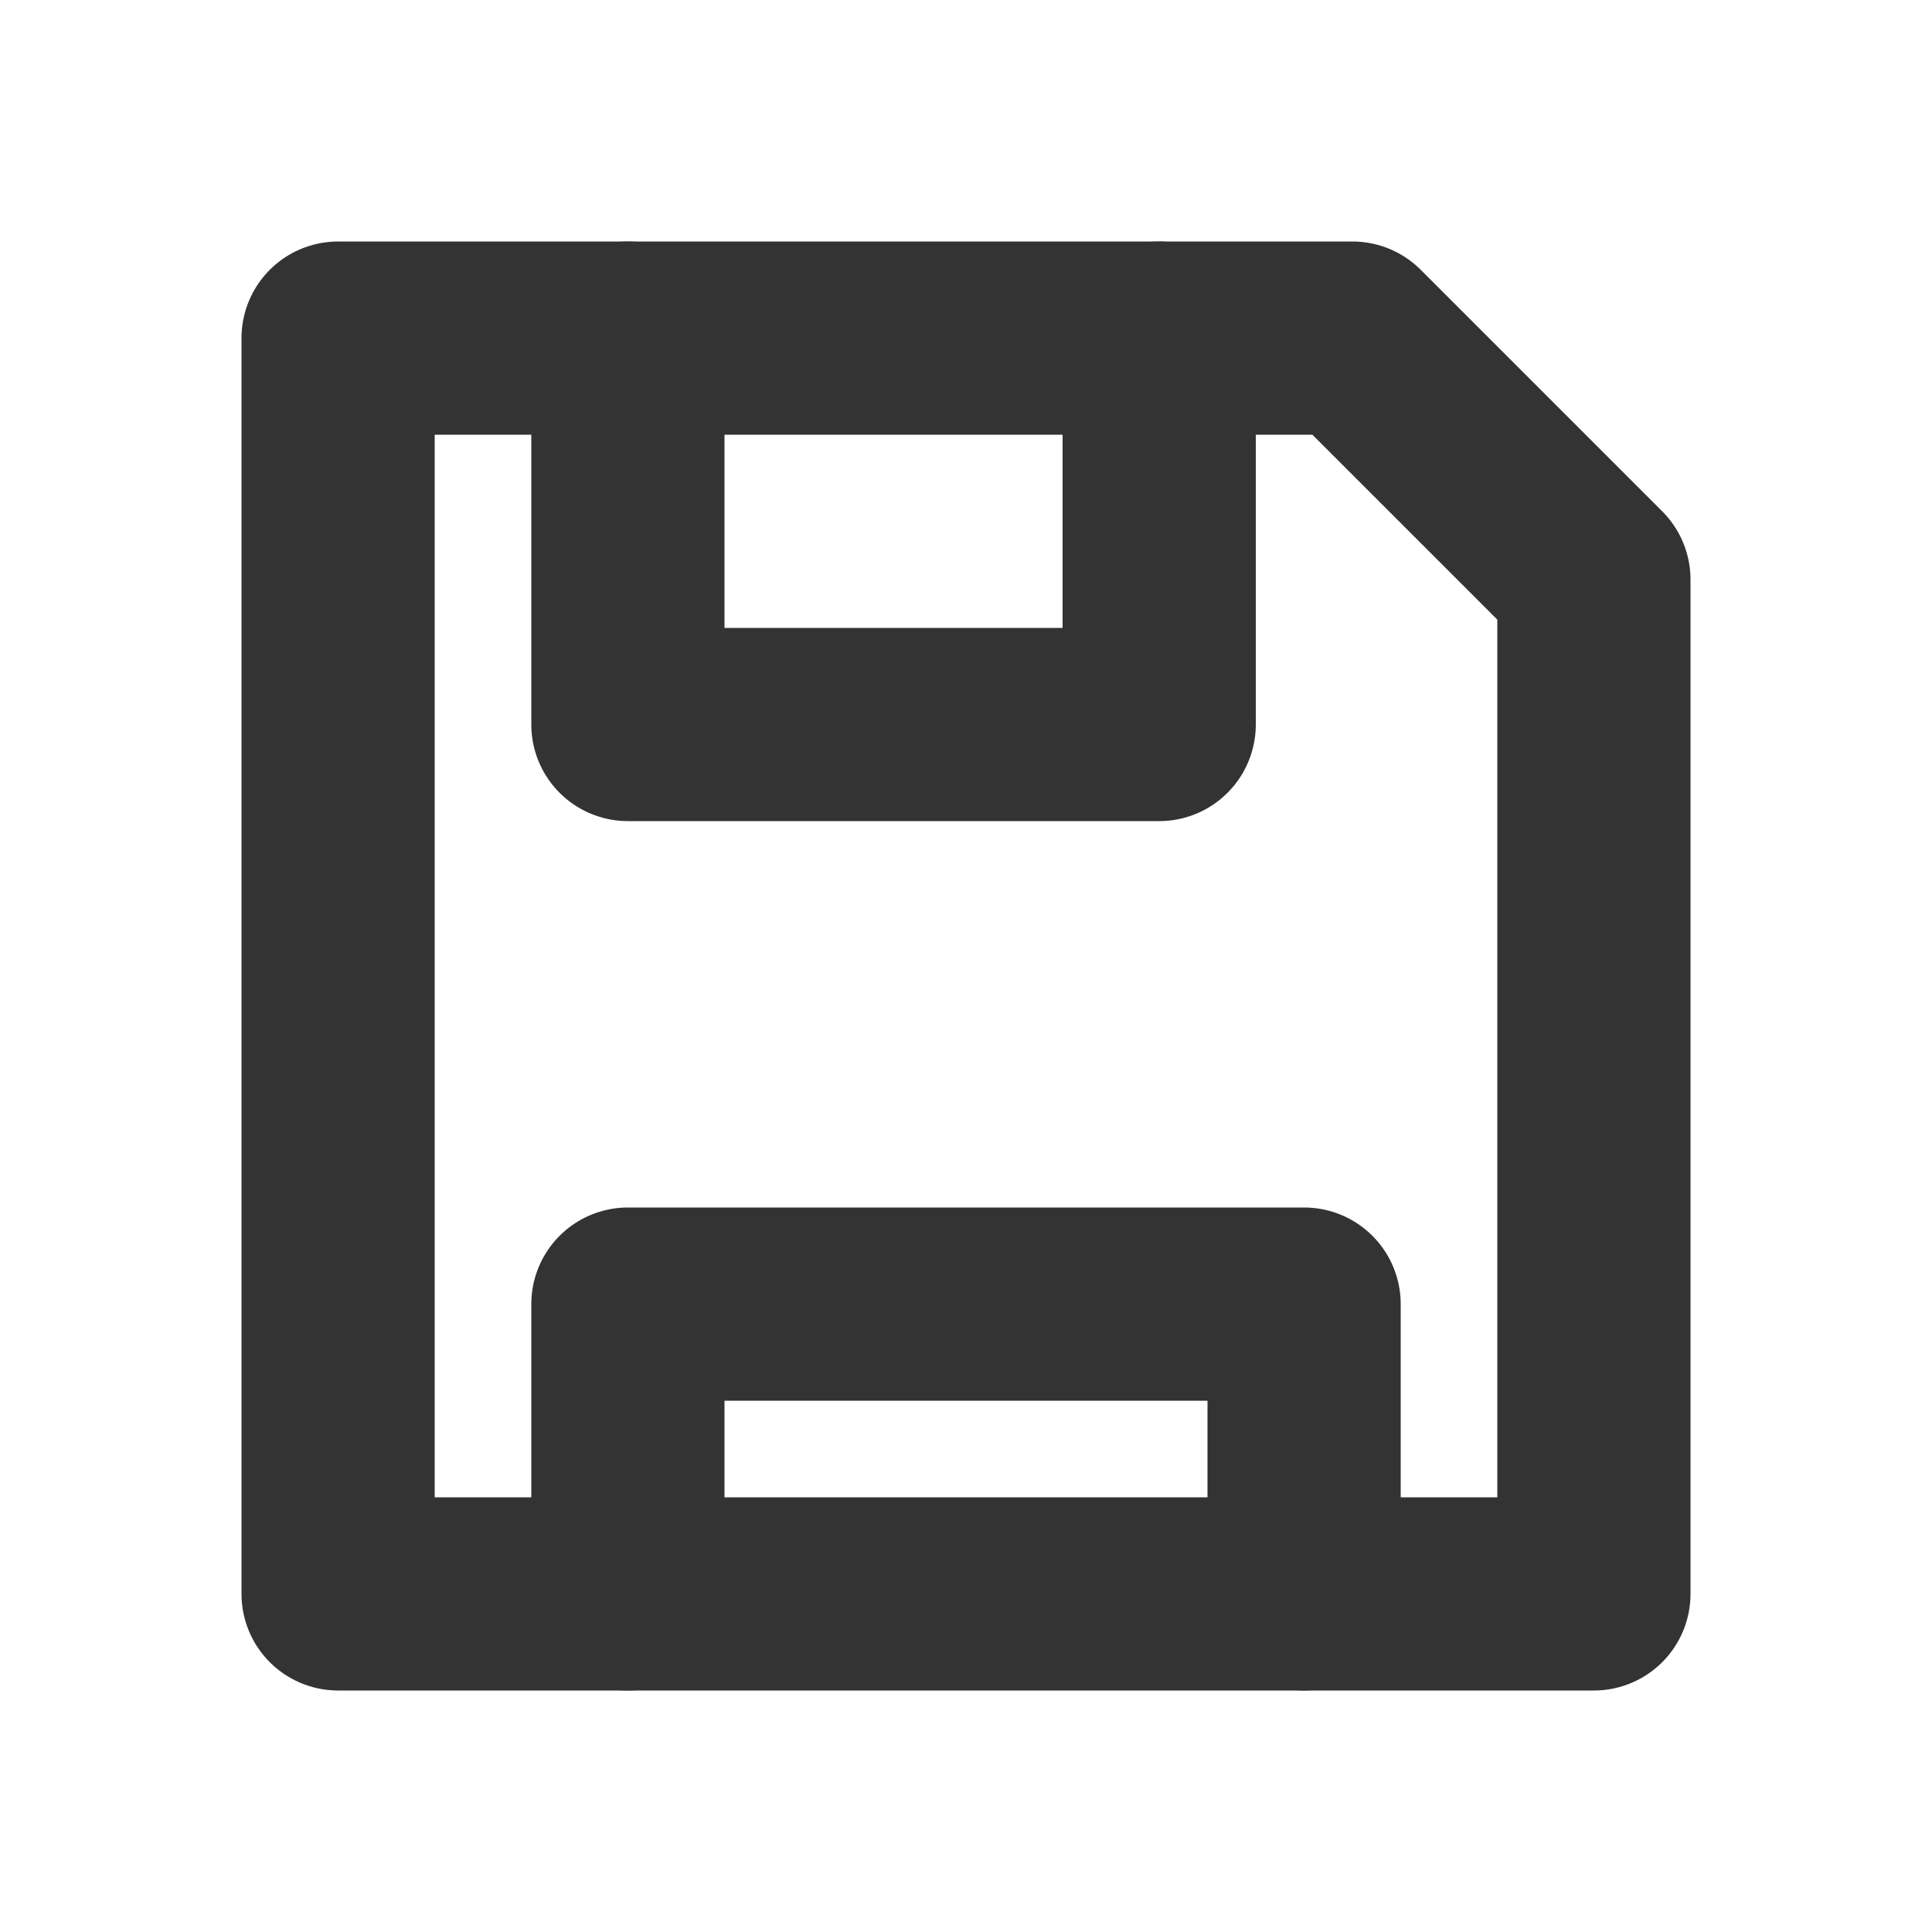
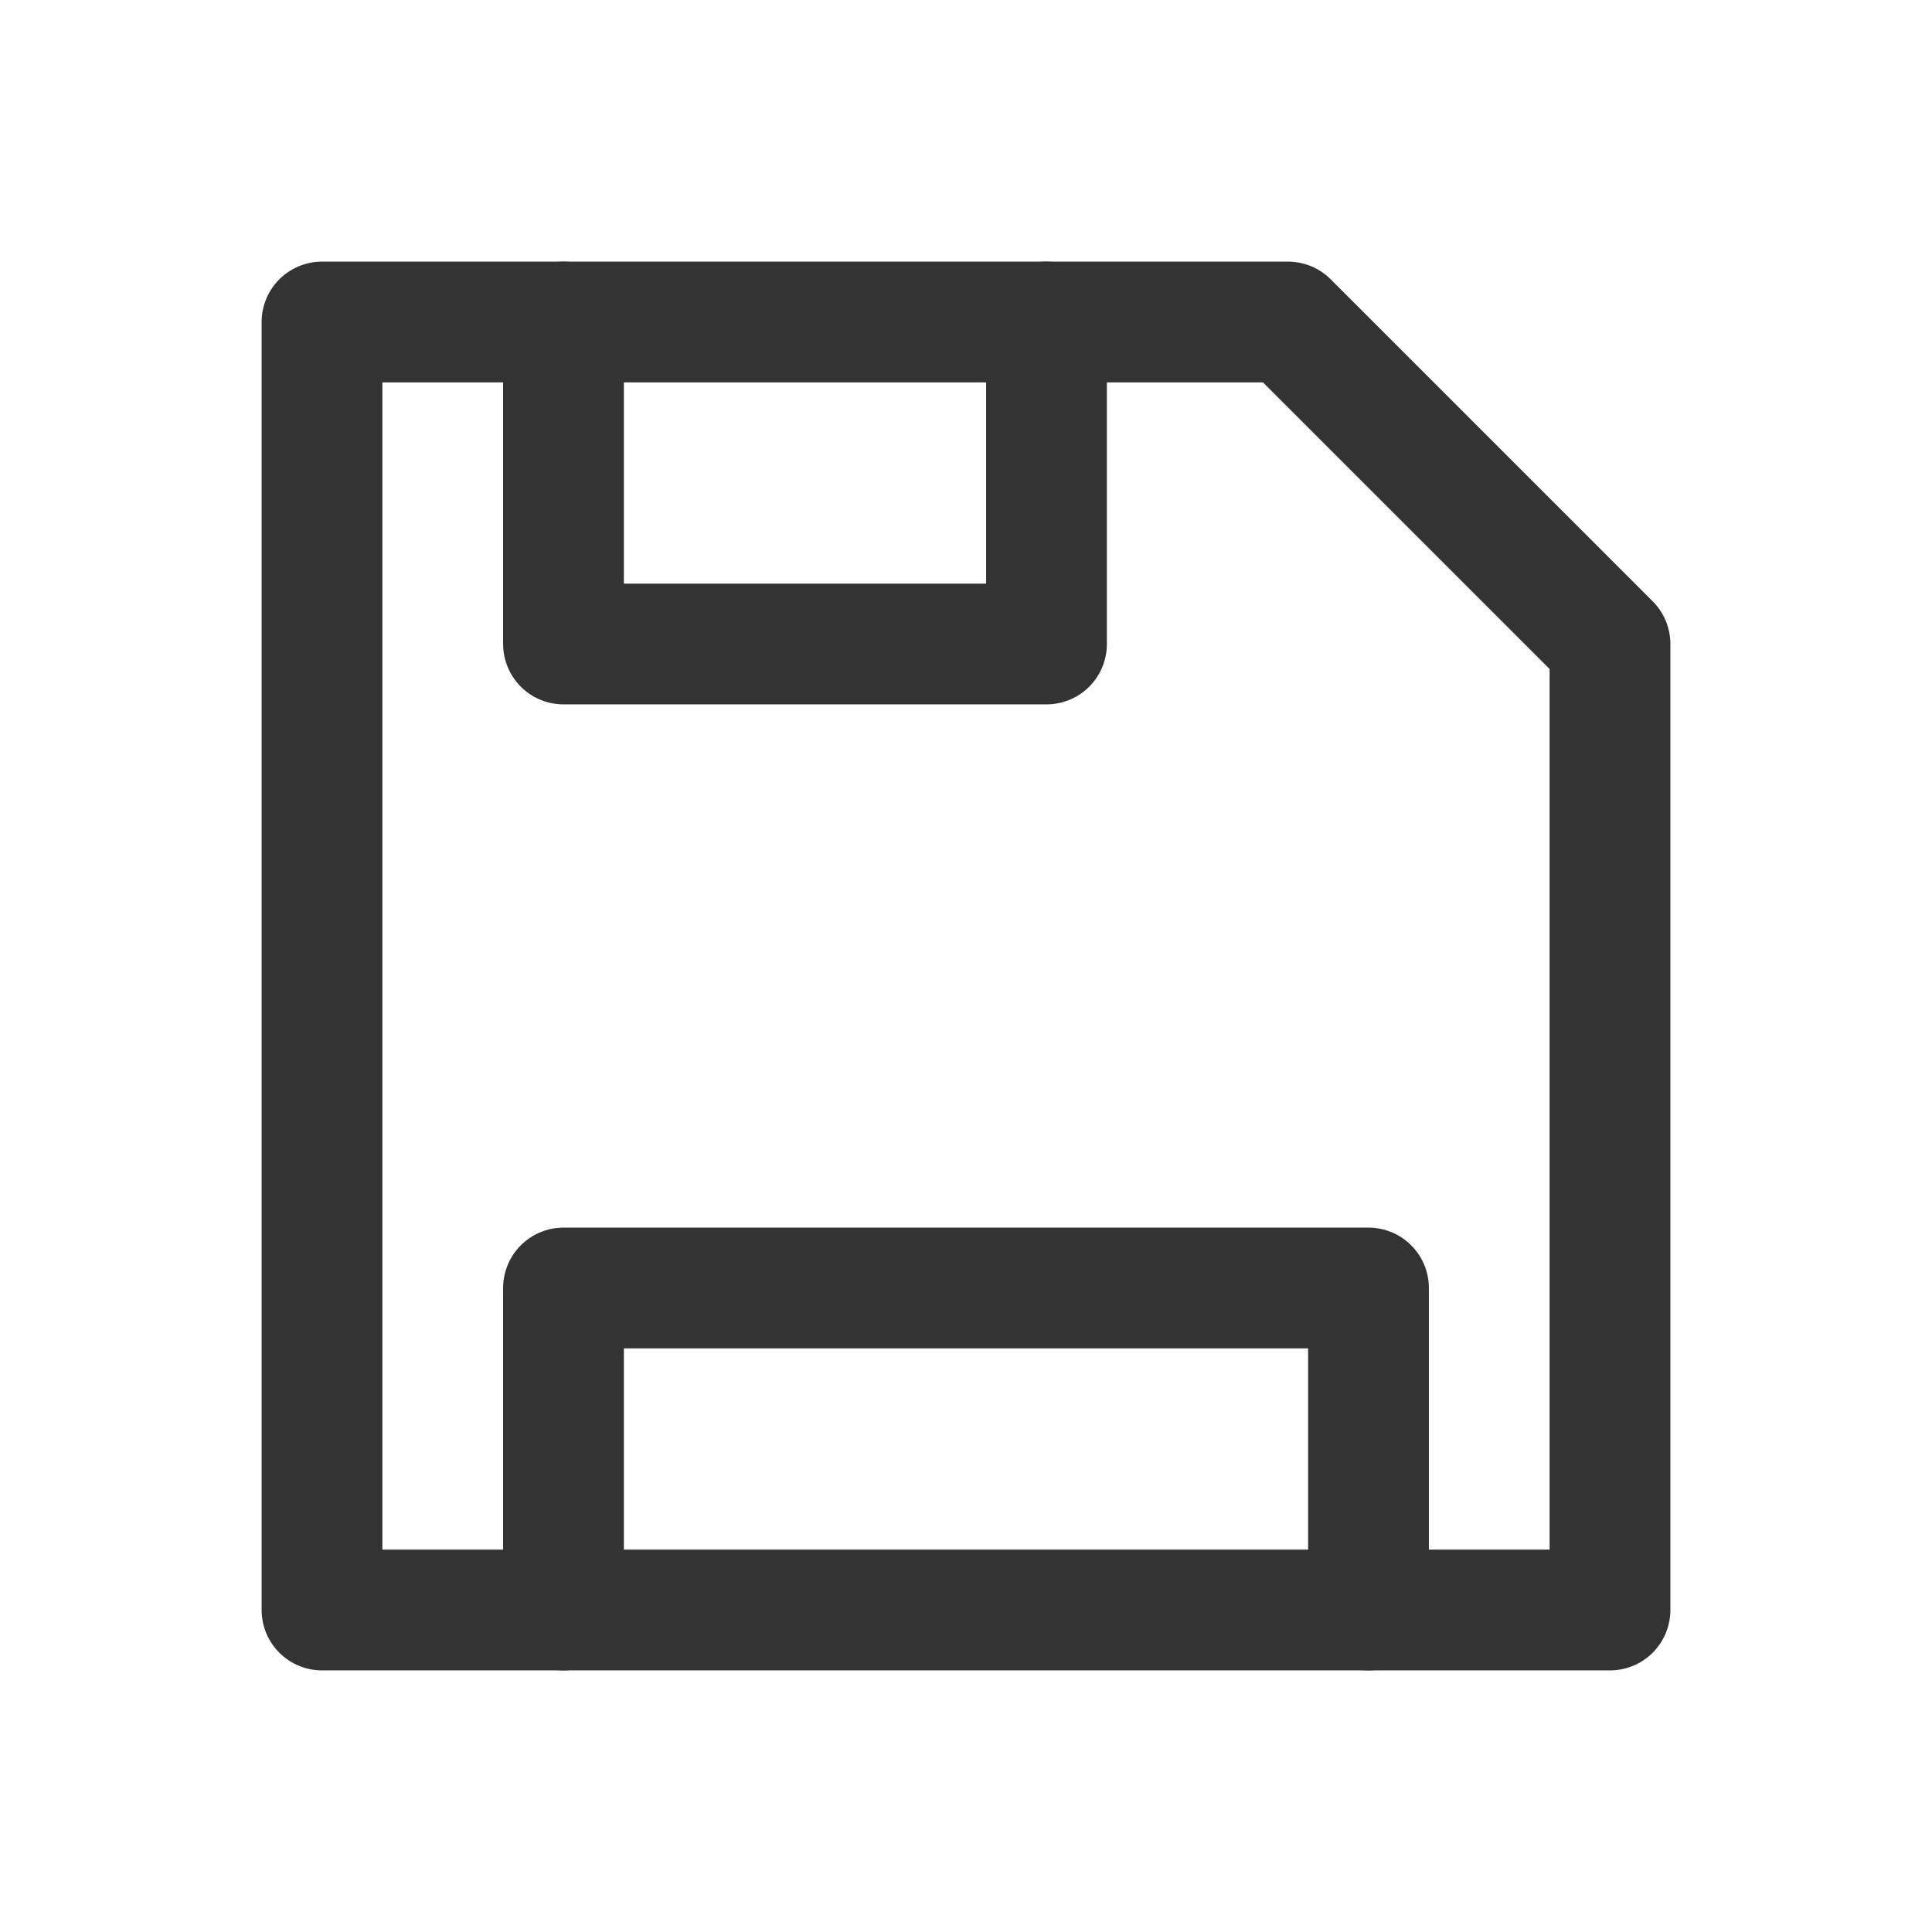
- <svg xmlns="http://www.w3.org/2000/svg" width="400" height="400" viewBox="0 0 400 400" version="1.1" id="svg5">
-   <defs id="defs2" />
+ <svg xmlns="http://www.w3.org/2000/svg" width="240" height="240" id="svg5" version="1.1">
+   <defs id="defs2">
+     </defs>
  <g id="layer1">
-     <path style="fill:none;stroke:#333333;stroke-width:40;stroke-linecap:round;stroke-linejoin:round;stroke-miterlimit:4;stroke-dasharray:none;stroke-opacity:1" d="M 70,70 V 330 H 330 V 120 L 280,70 Z" id="path854" />
-     <path style="fill:none;stroke:#333333;stroke-width:40;stroke-linecap:round;stroke-linejoin:round;stroke-miterlimit:4;stroke-dasharray:none;stroke-opacity:1;paint-order:normal" d="m 130,330 v -60 h 140 v 60" id="path3923" />
-     <path style="fill:none;stroke:#333333;stroke-width:40;stroke-linecap:round;stroke-linejoin:round;stroke-miterlimit:4;stroke-dasharray:none;stroke-opacity:1;paint-order:normal" d="m 130,70 -1.1e-4,80 H 240 V 70" id="path3925" />
+     <path style="fill:none;stroke:#333333;stroke-width:15;stroke-linecap:round;stroke-linejoin:round;stroke-opacity:1;stroke-miterlimit:4;stroke-dasharray:none" d="M 40,40 V 200 H 200 V 80 L 160,40 Z" id="path857" />
+     <path style="fill:none;stroke:#333333;stroke-width:15;stroke-linecap:round;stroke-linejoin:round;stroke-miterlimit:4;stroke-dasharray:none;stroke-opacity:1" d="m 70,40 v 40 h 60 V 40" id="path859" />
+     <path style="fill:none;stroke:#333333;stroke-width:15;stroke-linecap:round;stroke-linejoin:round;stroke-miterlimit:4;stroke-dasharray:none;stroke-opacity:1" d="m 70,200 v -40 h 100 v 40" id="path861" />
  </g>
</svg>
